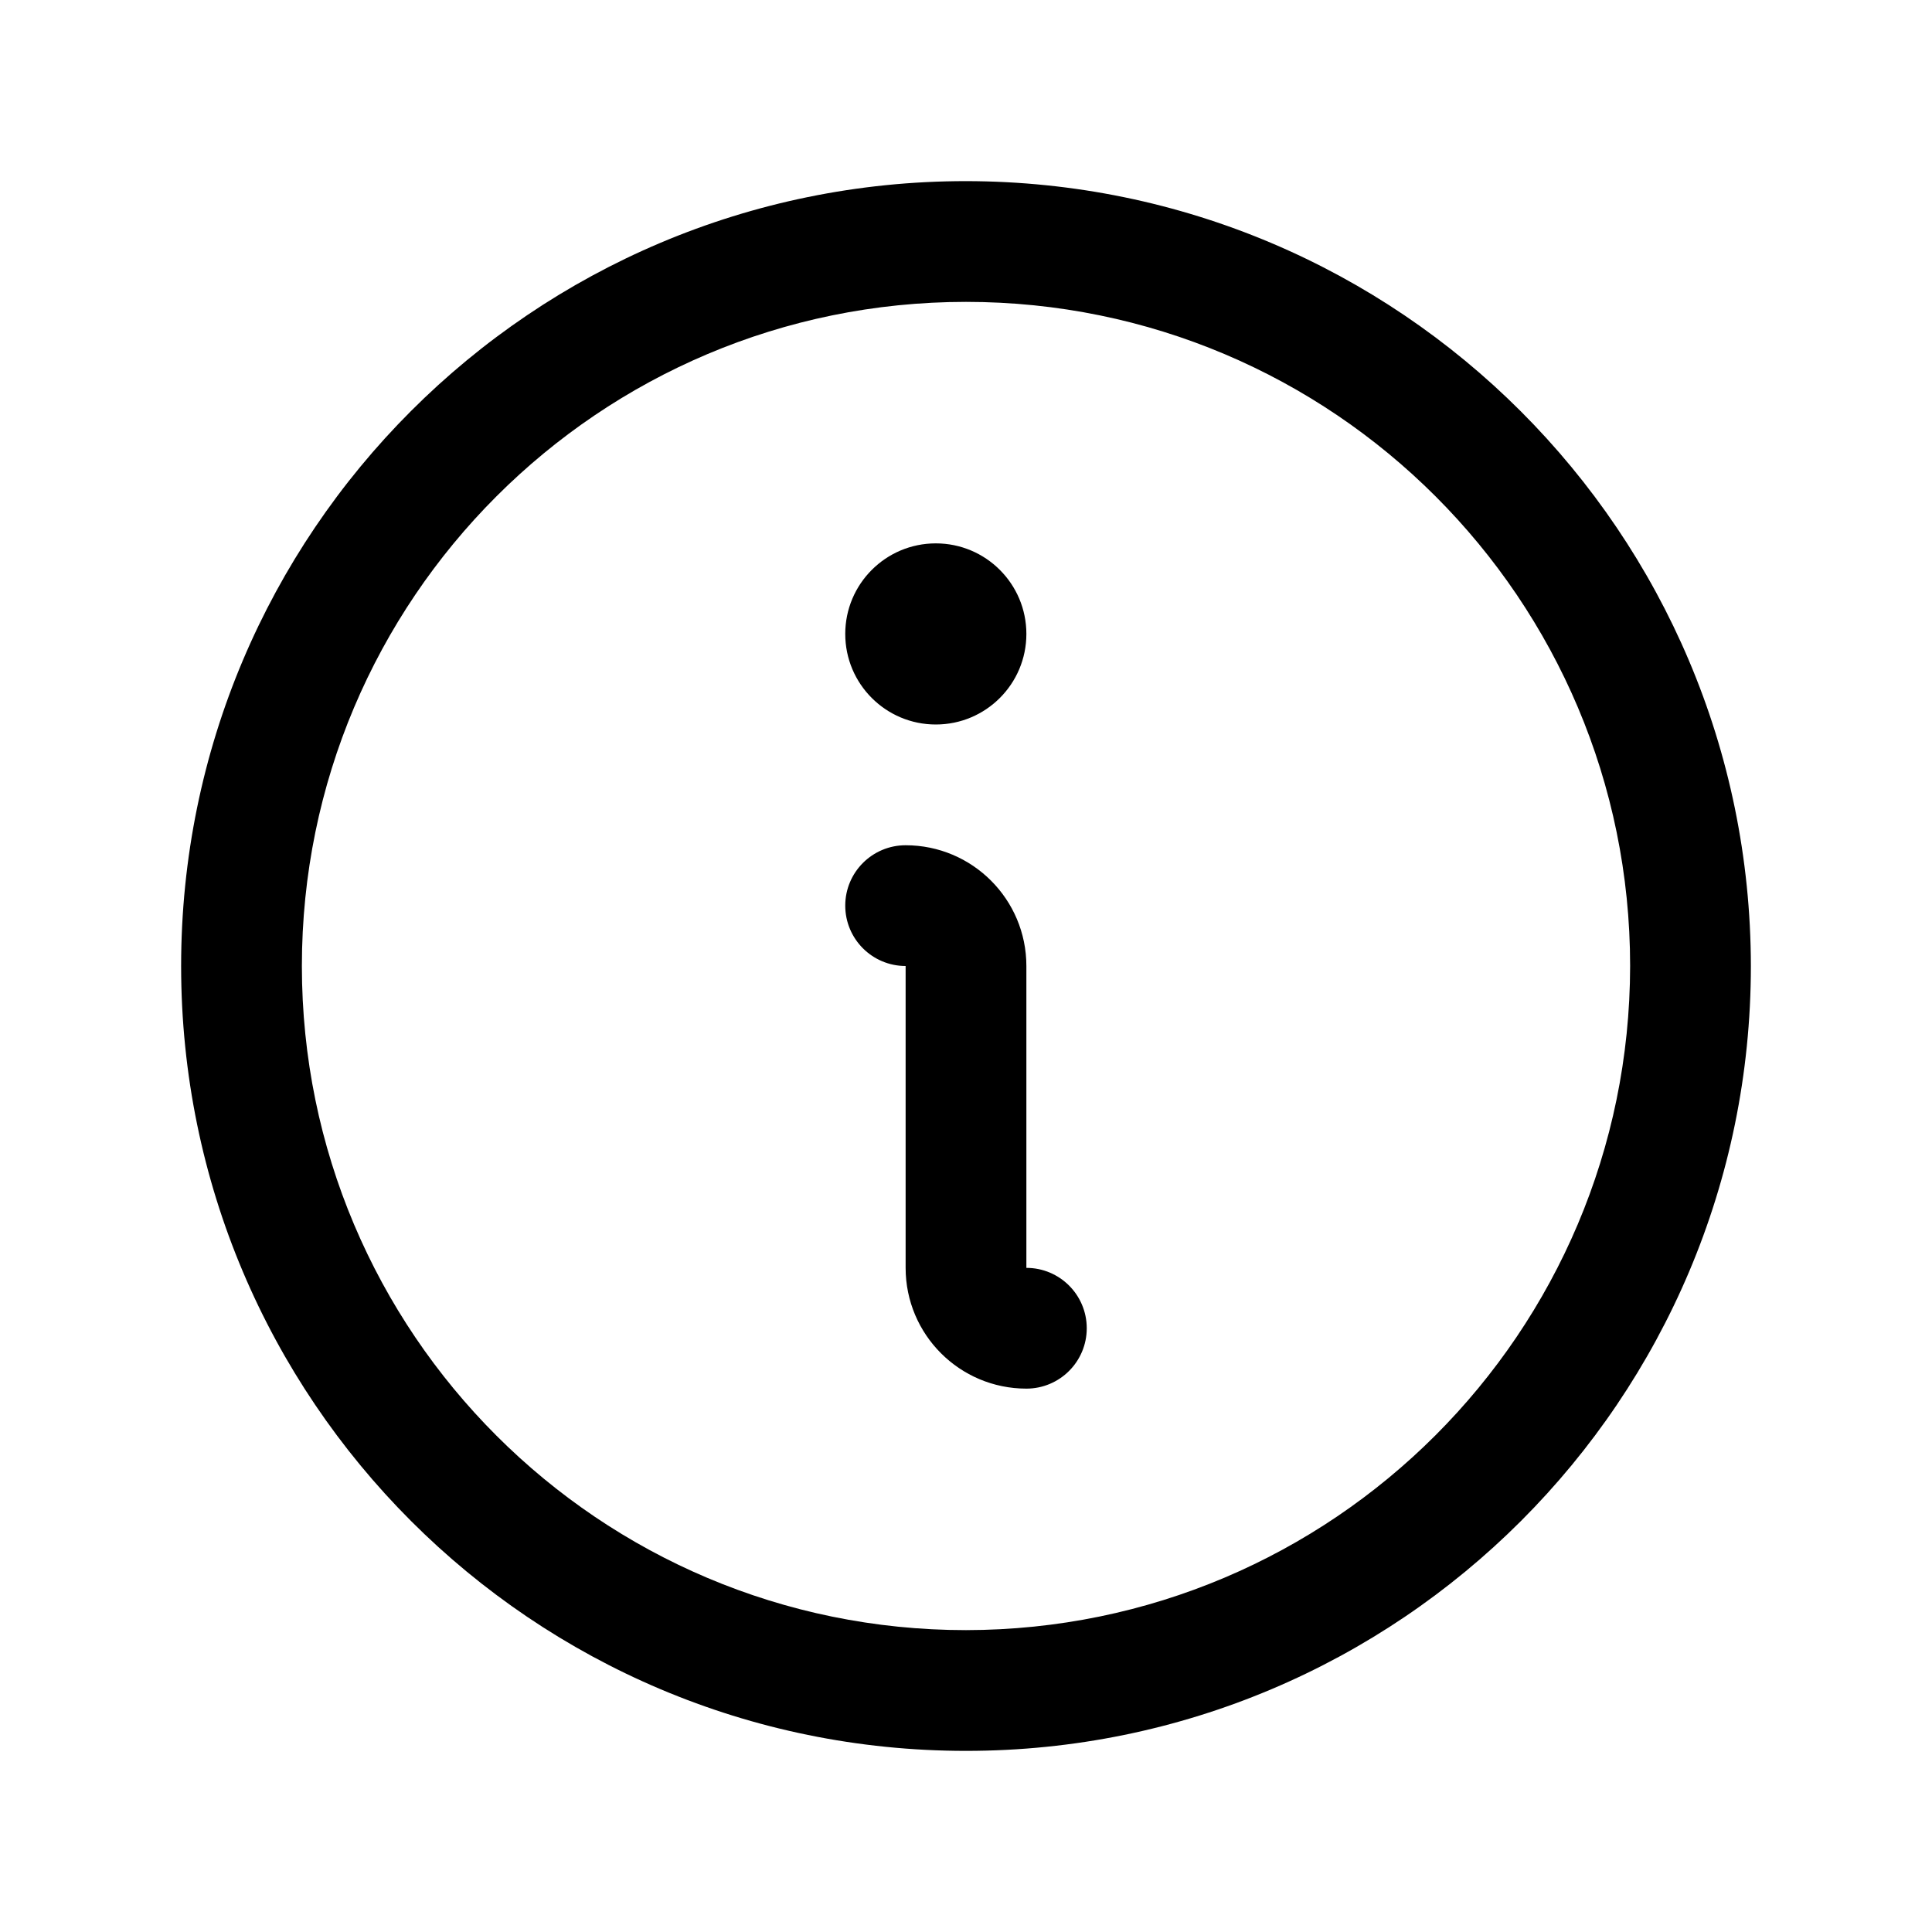
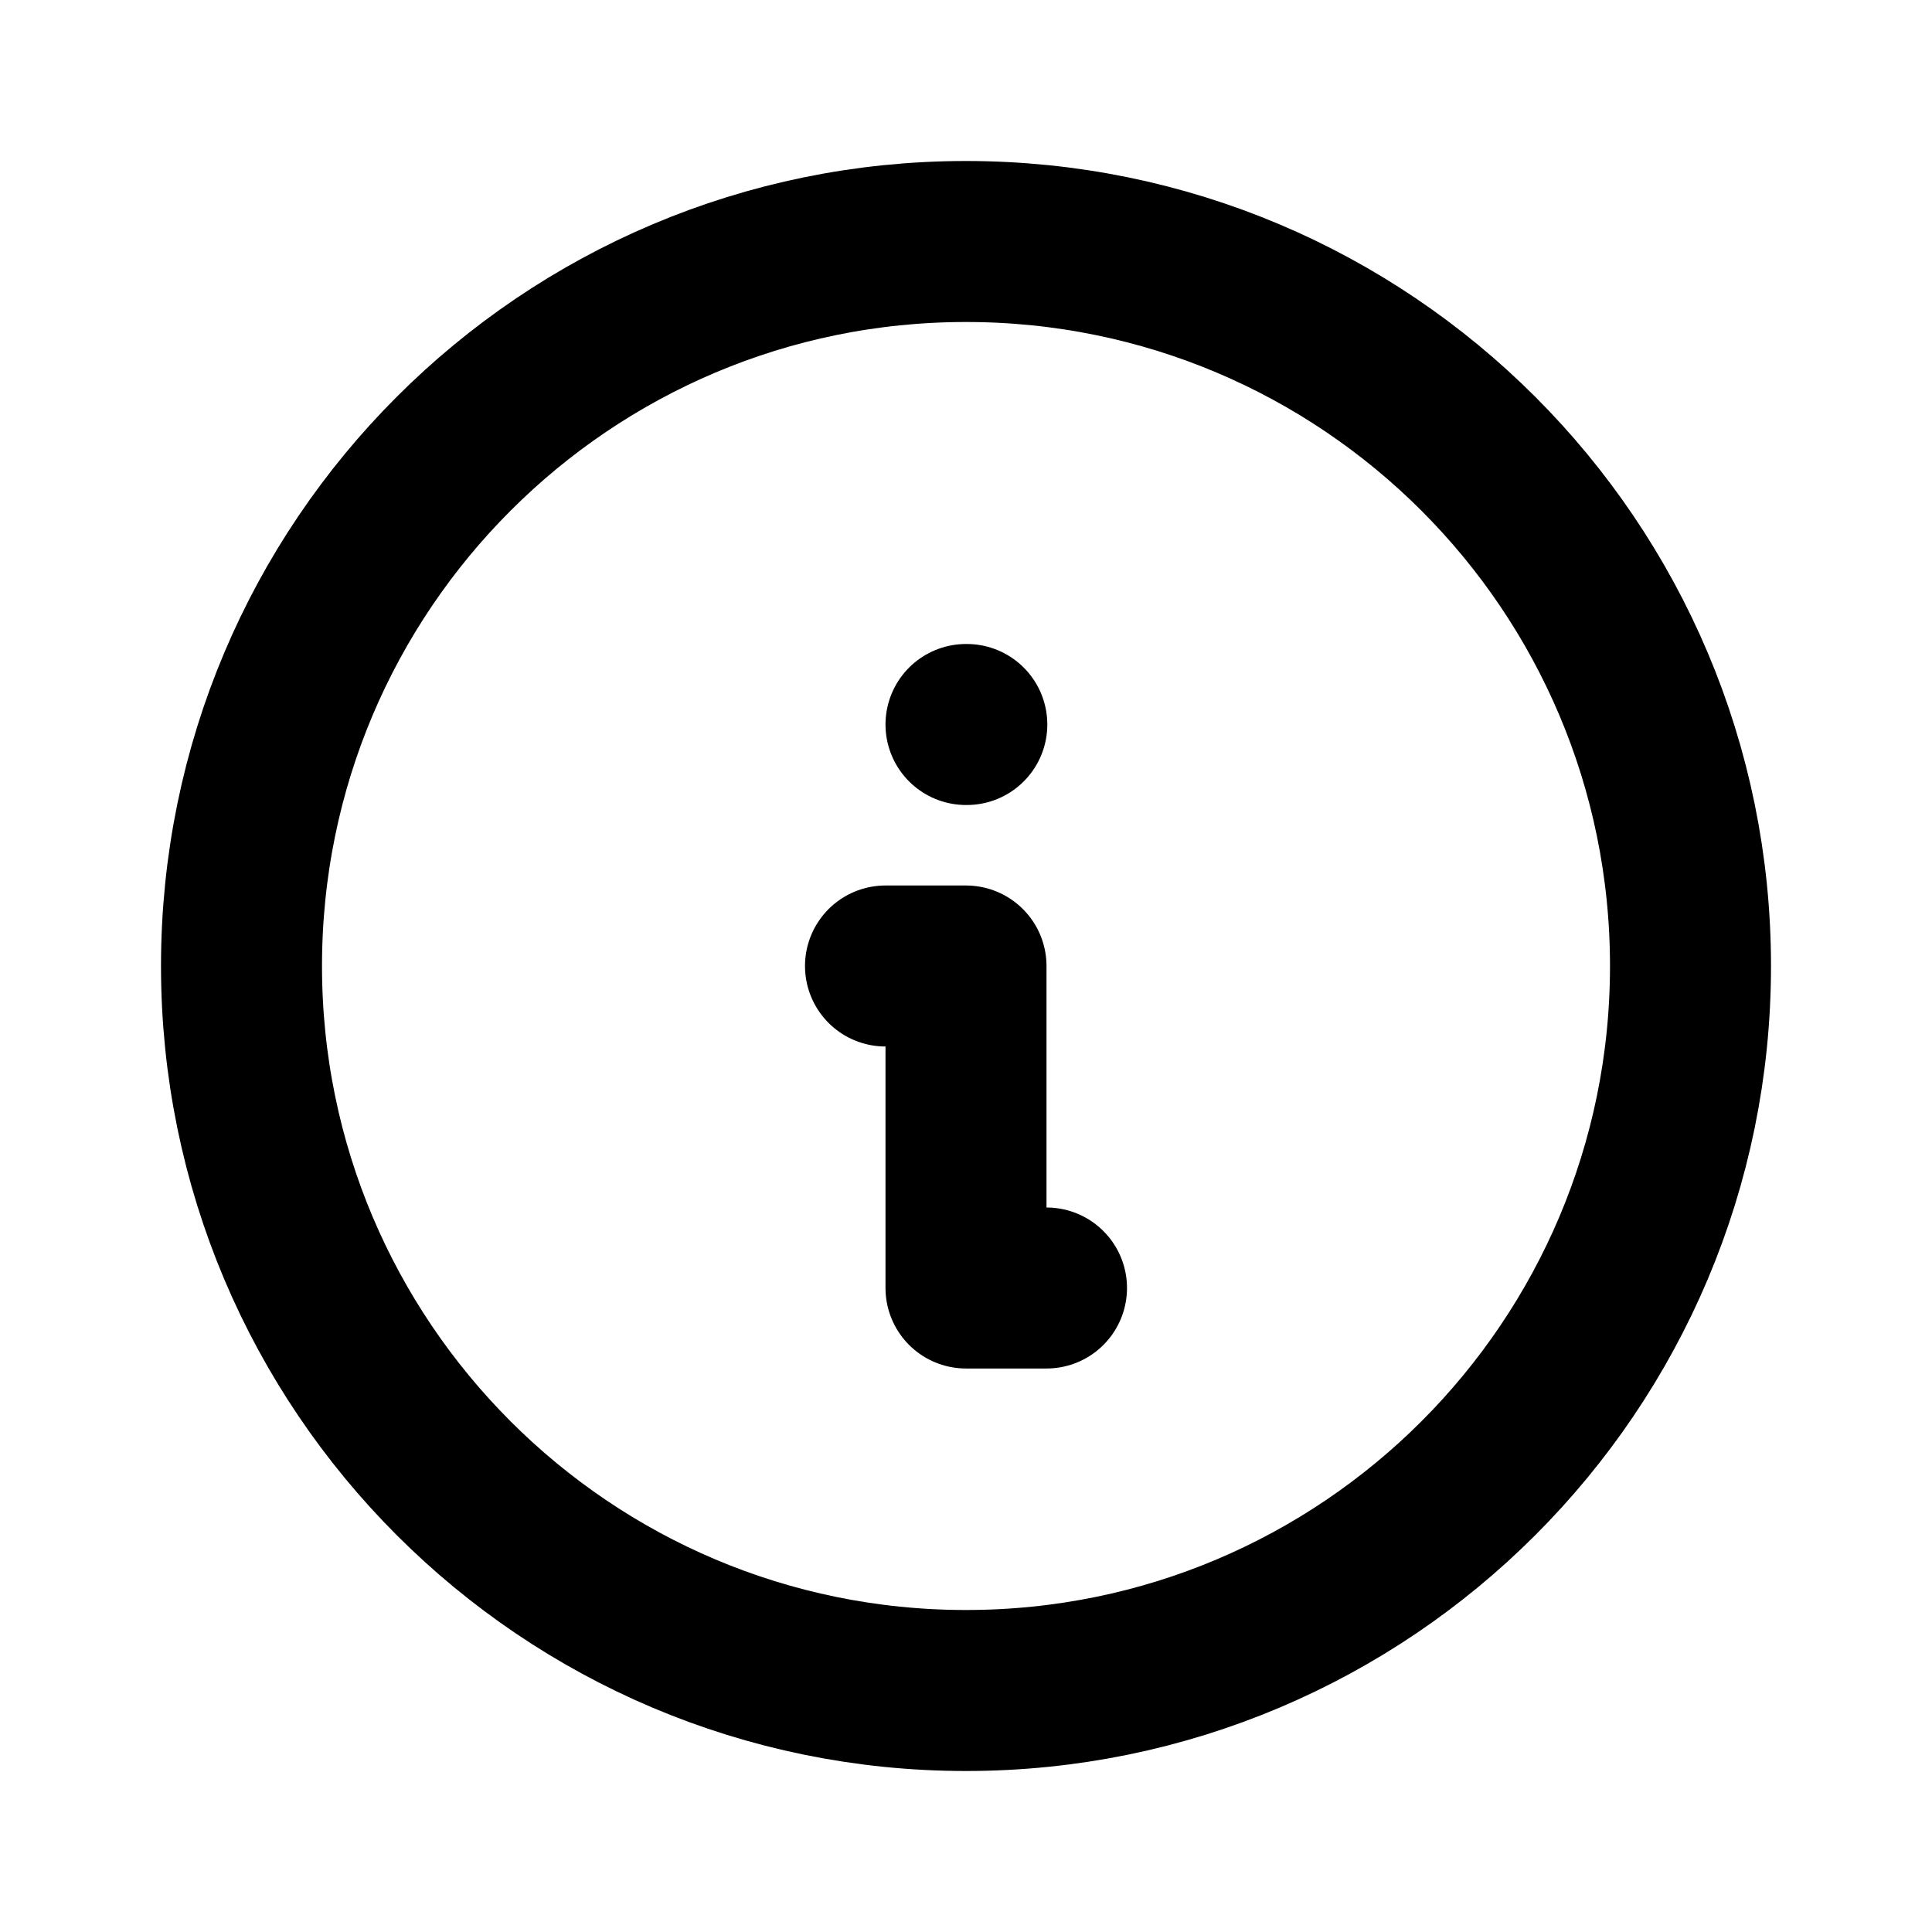
- <svg xmlns="http://www.w3.org/2000/svg" width="32" height="32" fill="currentColor" viewBox="0 0 256 256">
-   <path d="M128,24A104,104,0,1,0,232,128,104.11,104.11,0,0,0,128,24Zm0,192a88,88,0,1,1,88-88A88.1,88.1,0,0,1,128,216Zm16-40a8,8,0,0,1-8,8,16,16,0,0,1-16-16V128a8,8,0,0,1,0-16,16,16,0,0,1,16,16v40A8,8,0,0,1,144,176ZM112,84a12,12,0,1,1,12,12A12,12,0,0,1,112,84Z" />
+ <svg xmlns="http://www.w3.org/2000/svg" width="24" height="24" viewBox="0 0 24 24" fill="none" stroke="currentColor" stroke-width="2" stroke-linecap="round" stroke-linejoin="round" class="icon icon-tabler icons-tabler-outline icon-tabler-info-circle">
+   <path stroke="none" d="M0 0h24v24H0z" fill="none" />
+   <path d="M3 12a9 9 0 1 0 18 0a9 9 0 0 0 -18 0" />
+   <path d="M12 9h.01" />
+   <path d="M11 12h1v4h1" />
</svg>
